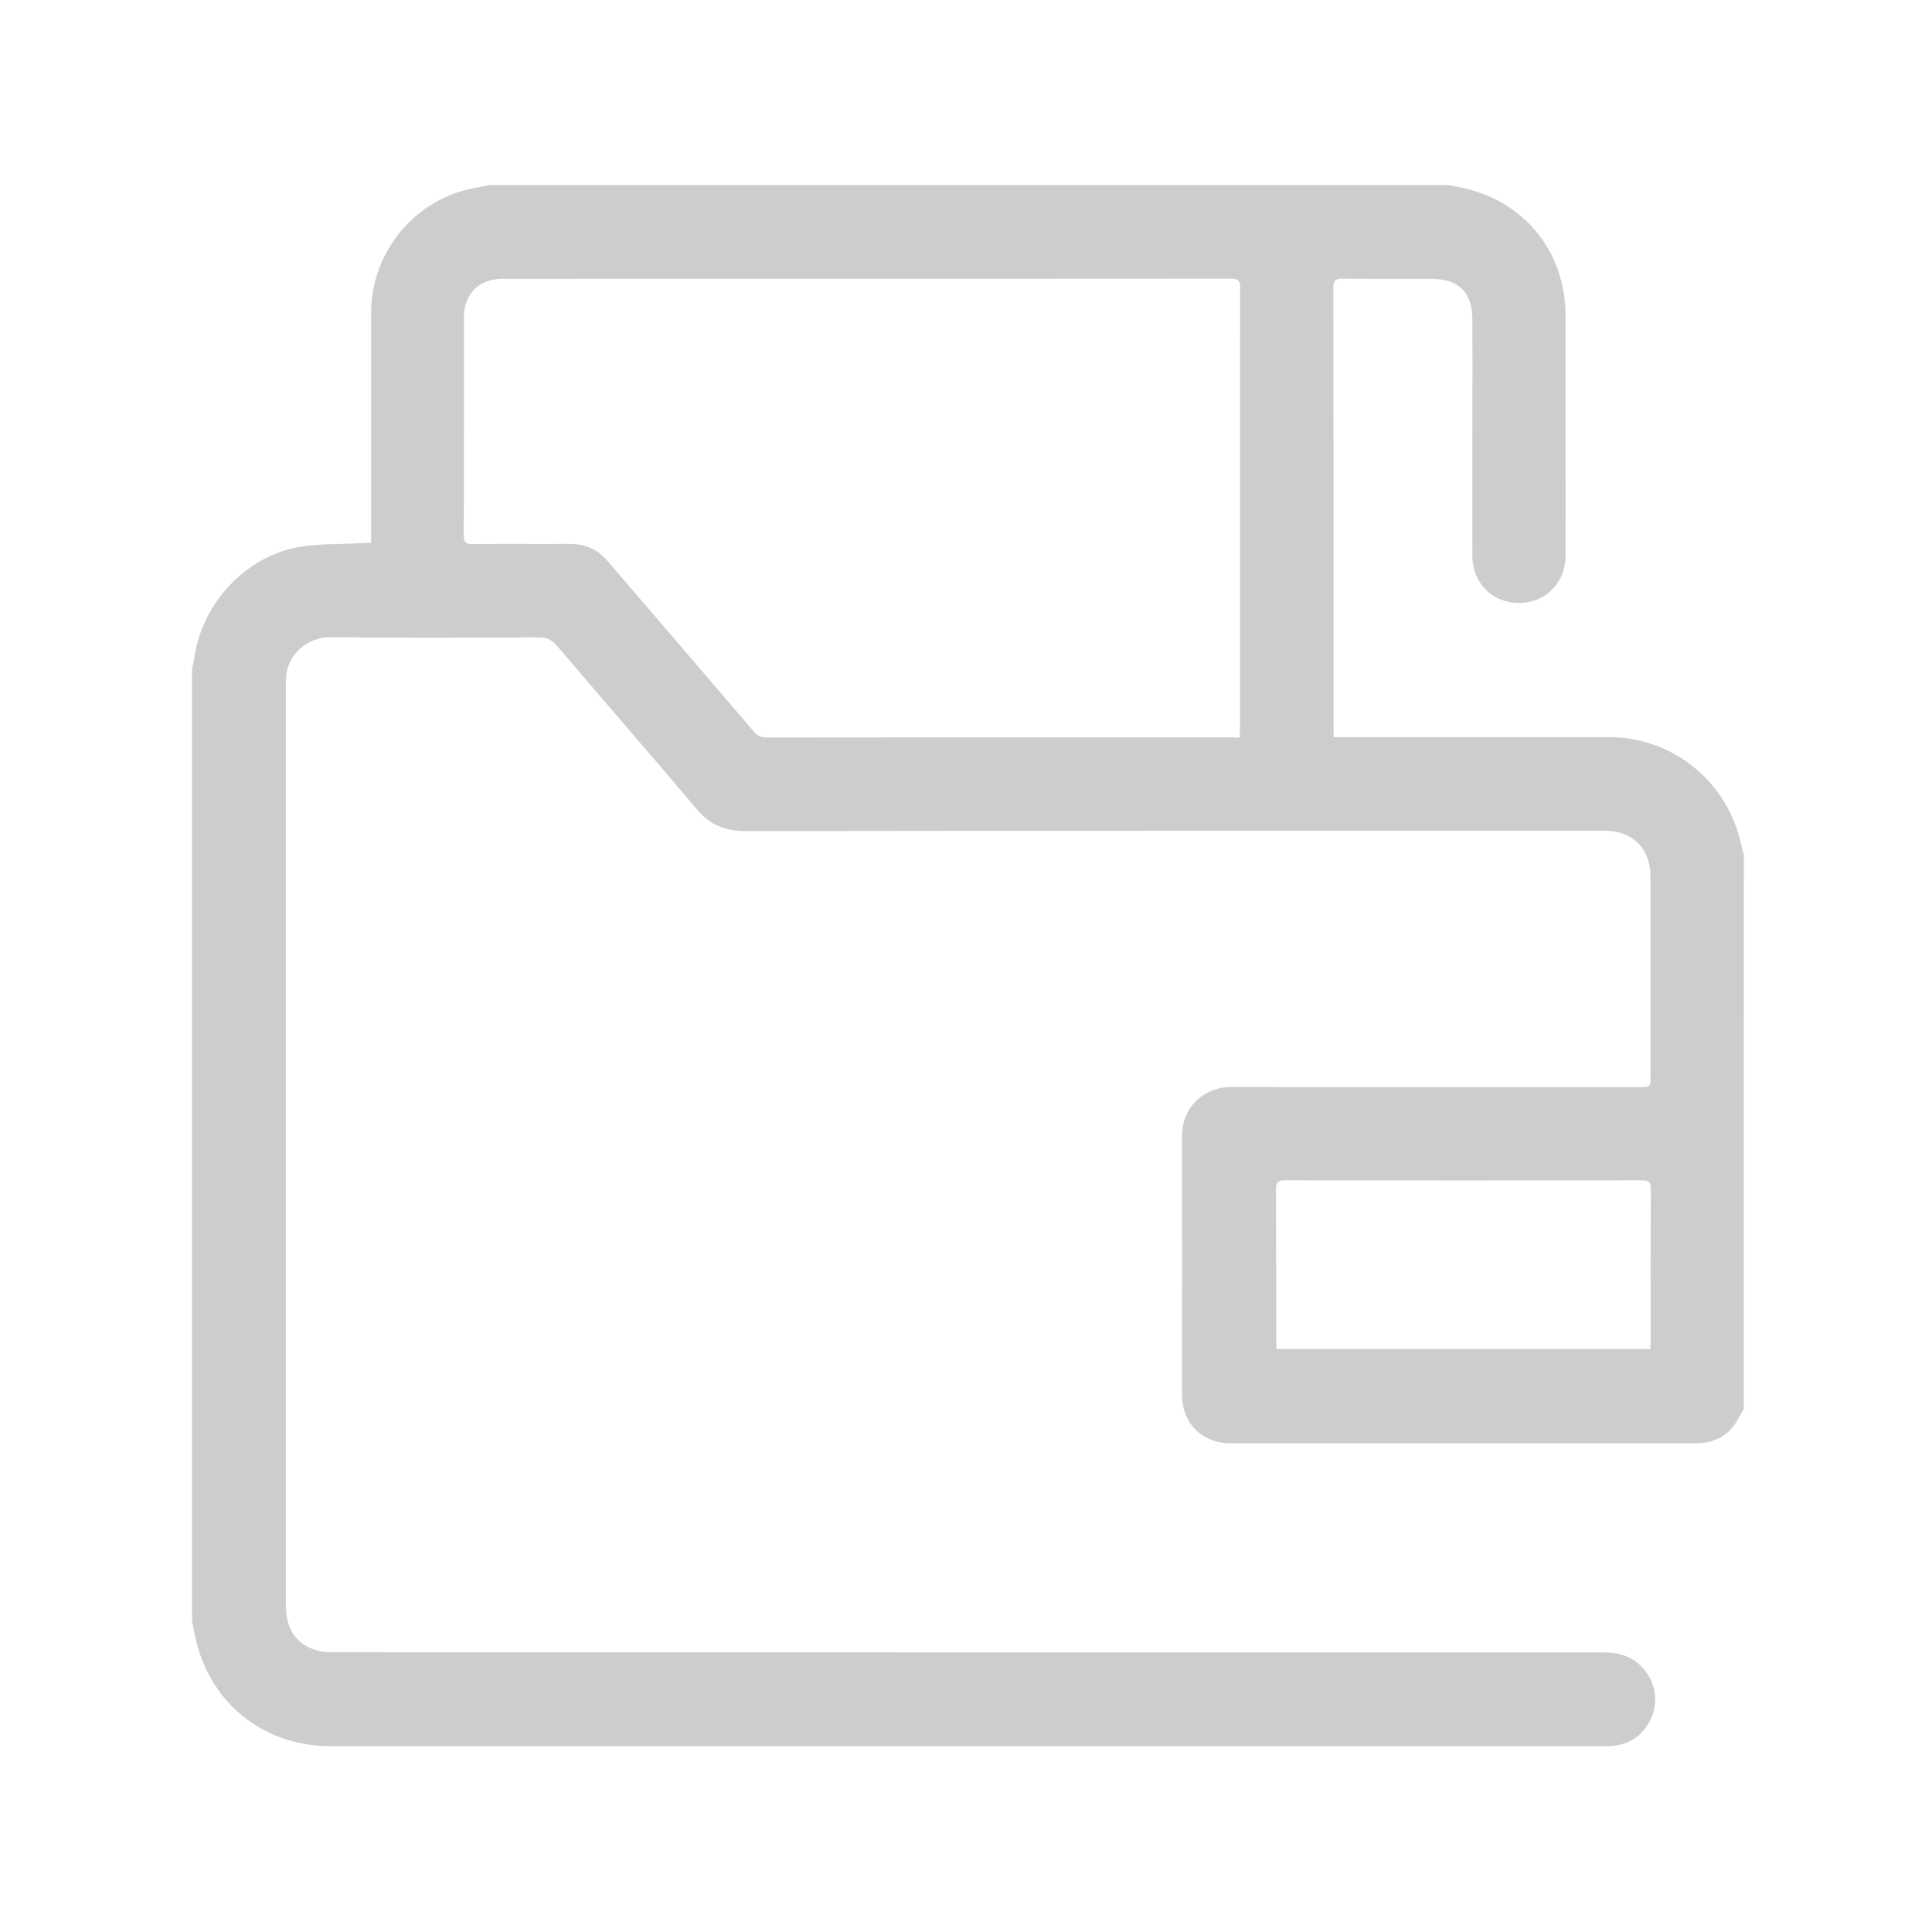
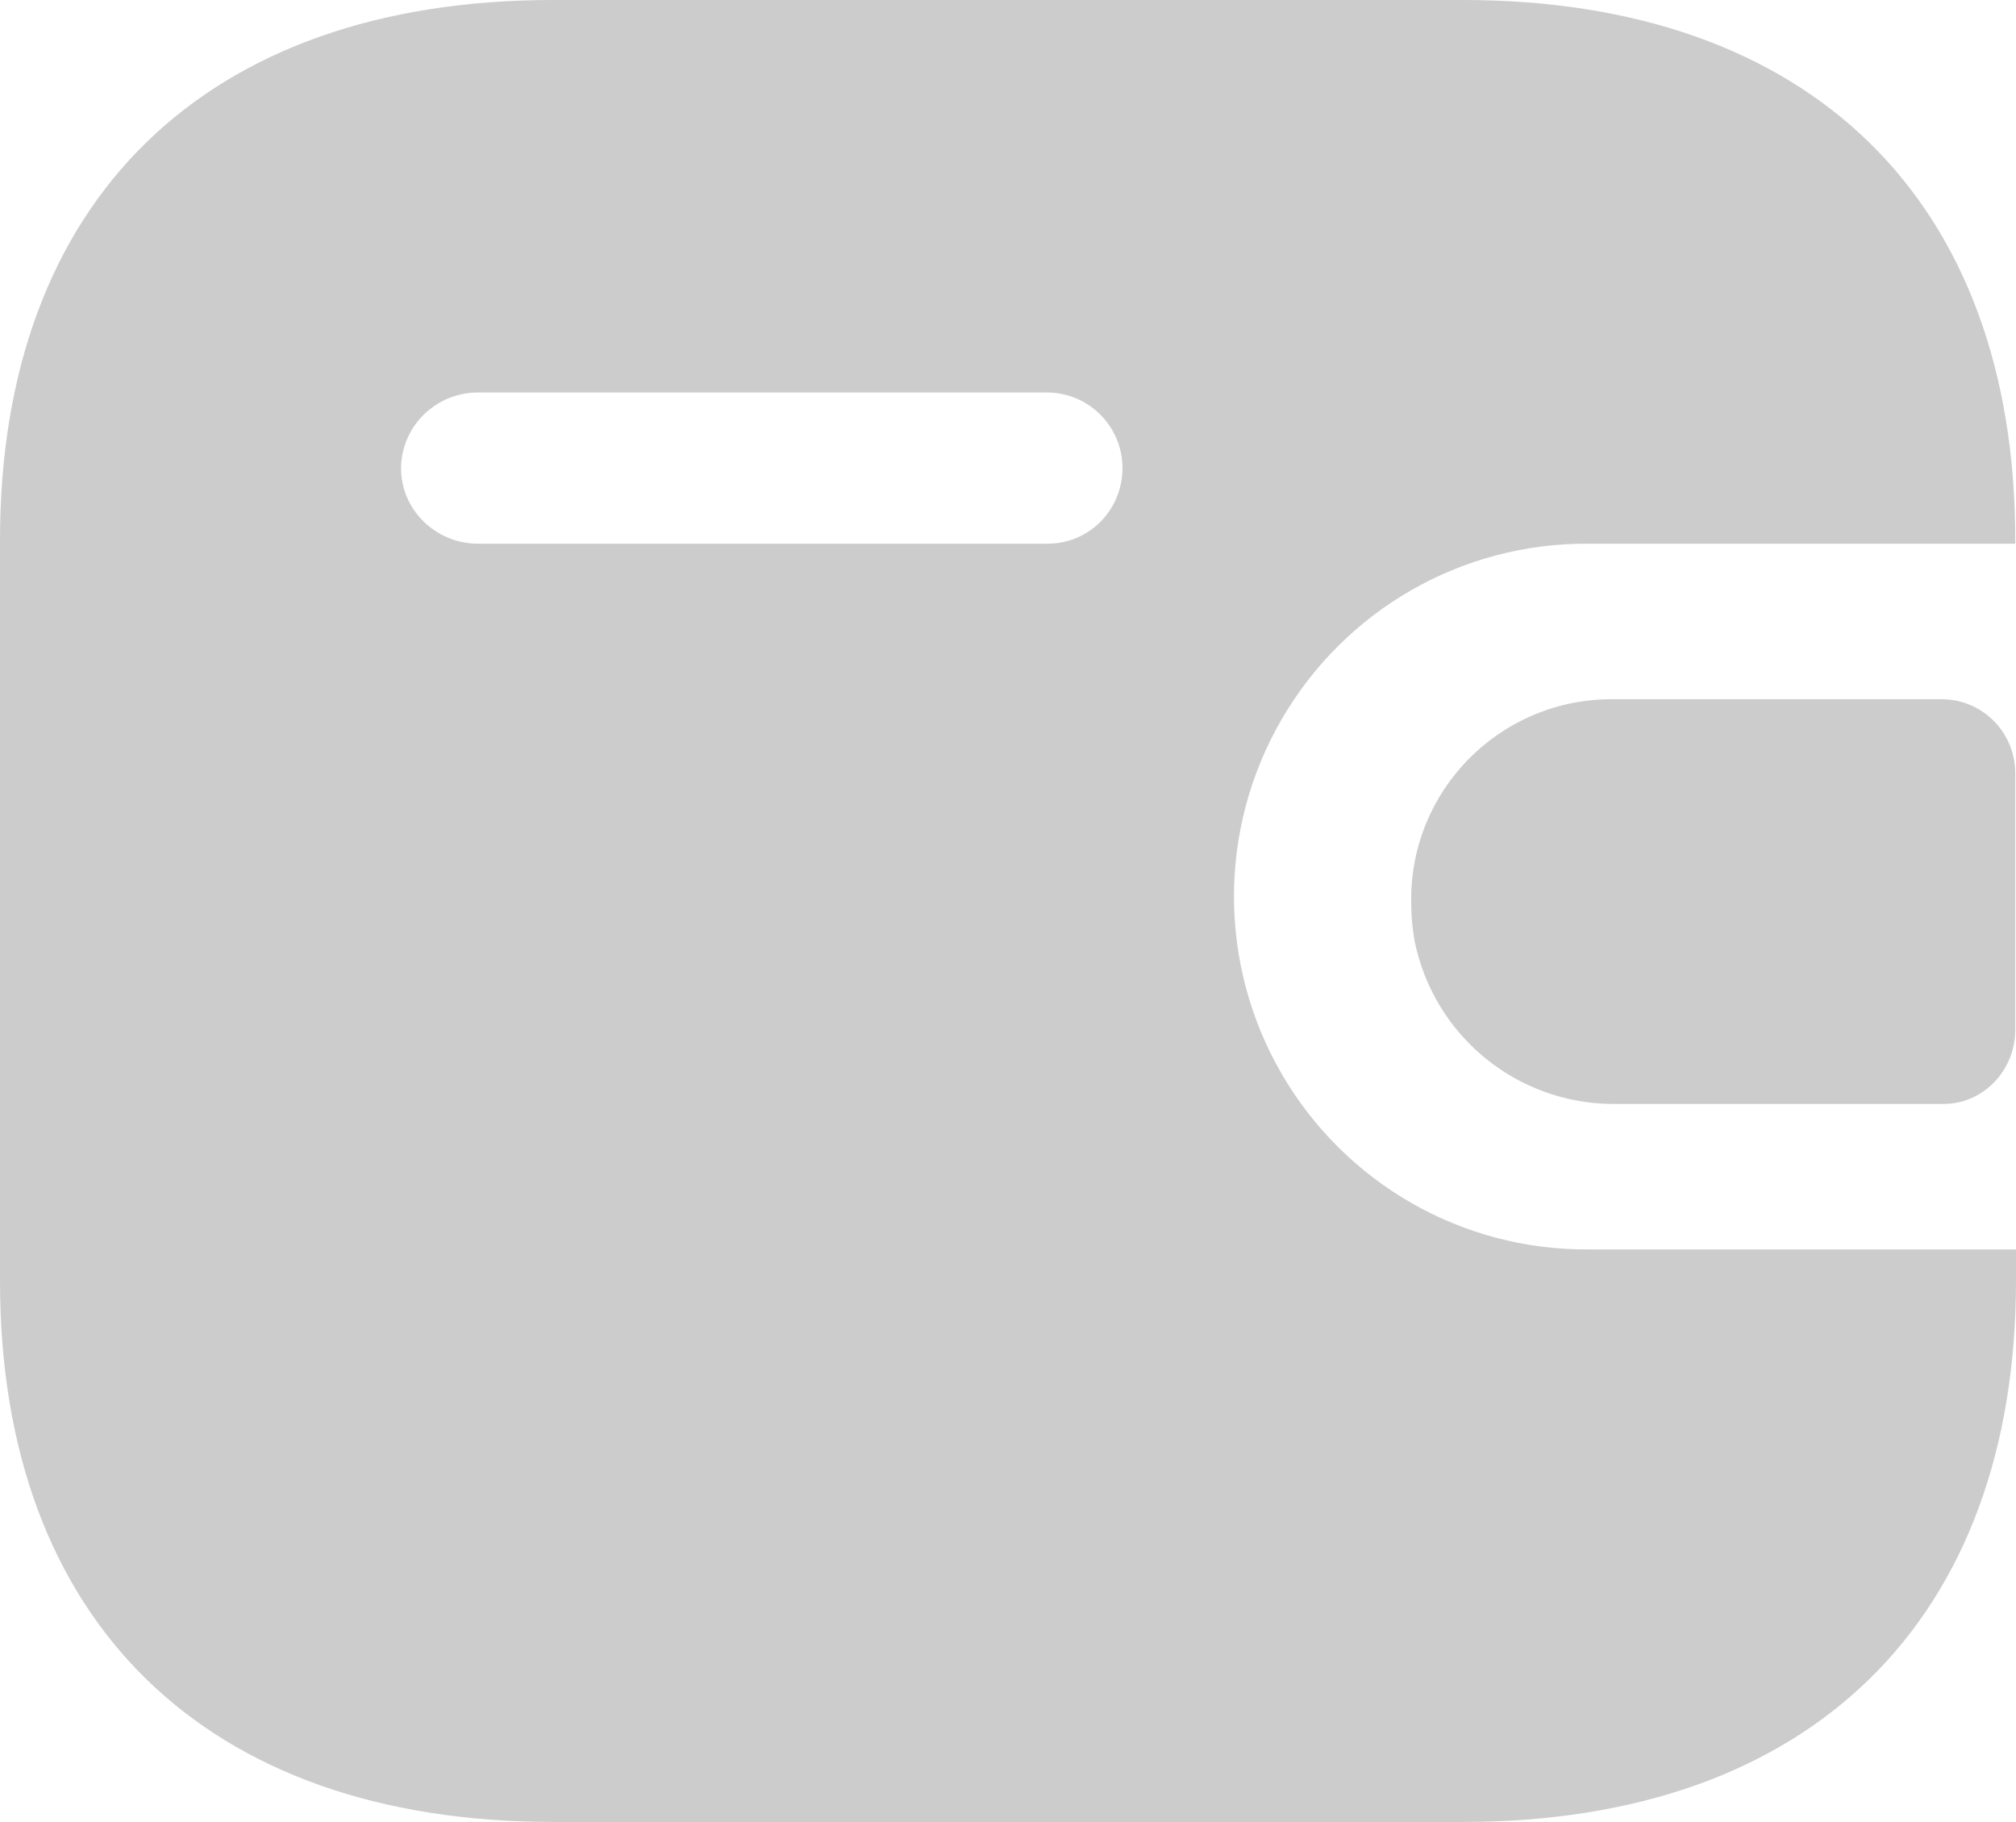
- <svg xmlns="http://www.w3.org/2000/svg" t="1767765699381" class="icon" viewBox="0 0 1024 1024" version="1.1" p-id="6288" width="200" height="200">
-   <path d="M924.2 746.8c-2 3.3-3.6 6.9-6 9.8-5.1 6.2-12.1 8.4-20 8.4-71.6-0.1-143.3 0-214.9 0h-31c-15.3-0.1-25.8-10.6-25.8-25.9 0-45.6 0.1-91.3 0-136.9 0-16.5 13-26.2 26.1-26.1 72.2 0.3 144.3 0.1 216.5 0.1 5.7 0 5.7 0 5.7-5.6V464.7c0-15-9.4-24.4-24.5-24.4-151.8 0-303.6 0-455.4 0.2-10.7 0-18.7-3.4-25.6-11.6-24.5-29-49.5-57.7-74.1-86.6-2.8-3.2-5.5-4.6-9.8-4.5-36.7 0.2-73.5 0.4-110.2-0.1-10.8-0.1-23.5 7.8-23.7 23.3v489.5c0 9.6 2.9 17.8 11.7 22.4 3.5 1.8 7.9 2.8 11.8 2.8 136.2 0.1 272.3 0.1 408.5 0.1h266.1c7.3 0 14.1 1.5 19.6 6.7 7.4 6.9 10.2 17.6 6.4 27-3.9 9.9-11.5 15.3-22.2 16-1.4 0.1-2.8 0-4.3 0H175.3c-36.3 0-64.9-23.5-72.1-59.1-0.5-2.4-0.9-4.8-1.4-7.1V354.2c0.3-1.2 0.7-2.5 0.9-3.7 3.4-28.9 25.7-54.5 54.3-60.3 11-2.2 22.6-1.6 33.9-2.3 1.9-0.1 3.7-0.2 5.8-0.3v-5.1-116.8c0-29.6 19.8-56.2 48.3-64.5 4.7-1.4 9.5-2.1 14.3-3.1h508.2c2.1 0.4 4.3 0.8 6.4 1.2 33.7 6.7 55.9 33.9 55.9 68.2v66.3c0 20.3 0.1 40.6 0 60.9-0.1 16.1-13.6 27.2-29.3 24.5-11.9-2.1-20.1-12-20.1-24.4-0.1-25.1 0-50.2 0-75.2 0-16.8 0.1-33.6 0-50.4-0.1-14.3-7.3-21.4-21.6-21.4-15.8 0-31.5 0.1-47.3-0.1-3.7 0-4.8 1-4.8 4.7 0.1 77.9 0.1 155.9 0.1 233.8 0 1.4 0.1 2.7 0.2 4.5H852.7c32.6 0 60.8 21.7 69.3 53.4 0.8 3.1 1.5 6.2 2.3 9.3-0.1 97.9-0.1 195.7-0.1 293.4zM657 390.9c0.1-2.1 0.2-3.4 0.2-4.8 0-77.8 0-155.7 0.1-233.5 0-3.6-0.8-4.9-4.7-4.9-128.8 0.1-257.6 0.1-386.4 0.1-12.4 0-20.3 8-20.3 20.4 0 38.5 0 77.1-0.1 115.6 0 3.6 1.1 4.6 4.6 4.6 17.3-0.2 34.7 0 52-0.1 7.9 0 14.3 2.9 19.4 8.8 25.9 30.2 51.9 60.4 77.7 90.6 1.9 2.3 3.8 3.2 6.9 3.2 82-0.1 164-0.1 245.9-0.1 1.4 0.1 2.8 0.1 4.7 0.1zM874.7 715c0.1-1.6 0.2-3 0.2-4.4 0-26.8-0.1-53.5 0.1-80.3 0-3.8-1.1-4.7-4.8-4.7-63.1 0.1-126.1 0.1-189.2 0-3.8 0-4.7 1.1-4.7 4.8 0.1 26.8 0.1 53.5 0.1 80.3 0 1.4 0.1 2.8 0.2 4.3h198.1z" p-id="6289" fill="#cdcdcd" />
+ <svg xmlns="http://www.w3.org/2000/svg" width="28" height="25.3" viewBox="0 0 28 25.3" fill="none">
+   <path d="M28 17.35L22.06 17.35C20.302 17.361 18.682 16.43 17.8 14.91C16.918 13.389 16.918 11.511 17.8 9.99C18.682 8.469 20.302 7.538 22.06 7.55L27.99 7.55L27.99 7.5C27.99 2.782 25.143 0 20.32 0L7.68 0C2.853 0 0 2.78 0 7.5L0 17.79C0 22.51 2.852 25.3 7.68 25.3L20.32 25.3C25.145 25.3 28 22.5 28 17.78L28 17.35ZM6.64 7.55L14.55 7.55C15.129 7.55 15.59 7.08 15.59 6.5C15.59 5.92 15.119 5.45 14.54 5.45L6.64 5.45C6.059 5.45 5.582 5.909 5.57 6.49L5.57 6.5C5.57 7.085 6.055 7.55 6.64 7.55ZM22.39 15.33C21.06 15.318 19.921 14.383 19.65 13.08C19.616 12.9 19.6 12.713 19.6 12.53C19.577 10.994 20.805 9.733 22.34 9.71L26.99 9.71C27.55 9.723 27.99 10.18 27.99 10.74L27.99 14.3C27.99 14.86 27.551 15.33 26.99 15.33L22.39 15.33Z" fill-rule="evenodd" fill="#CCCCCC" />
</svg>
